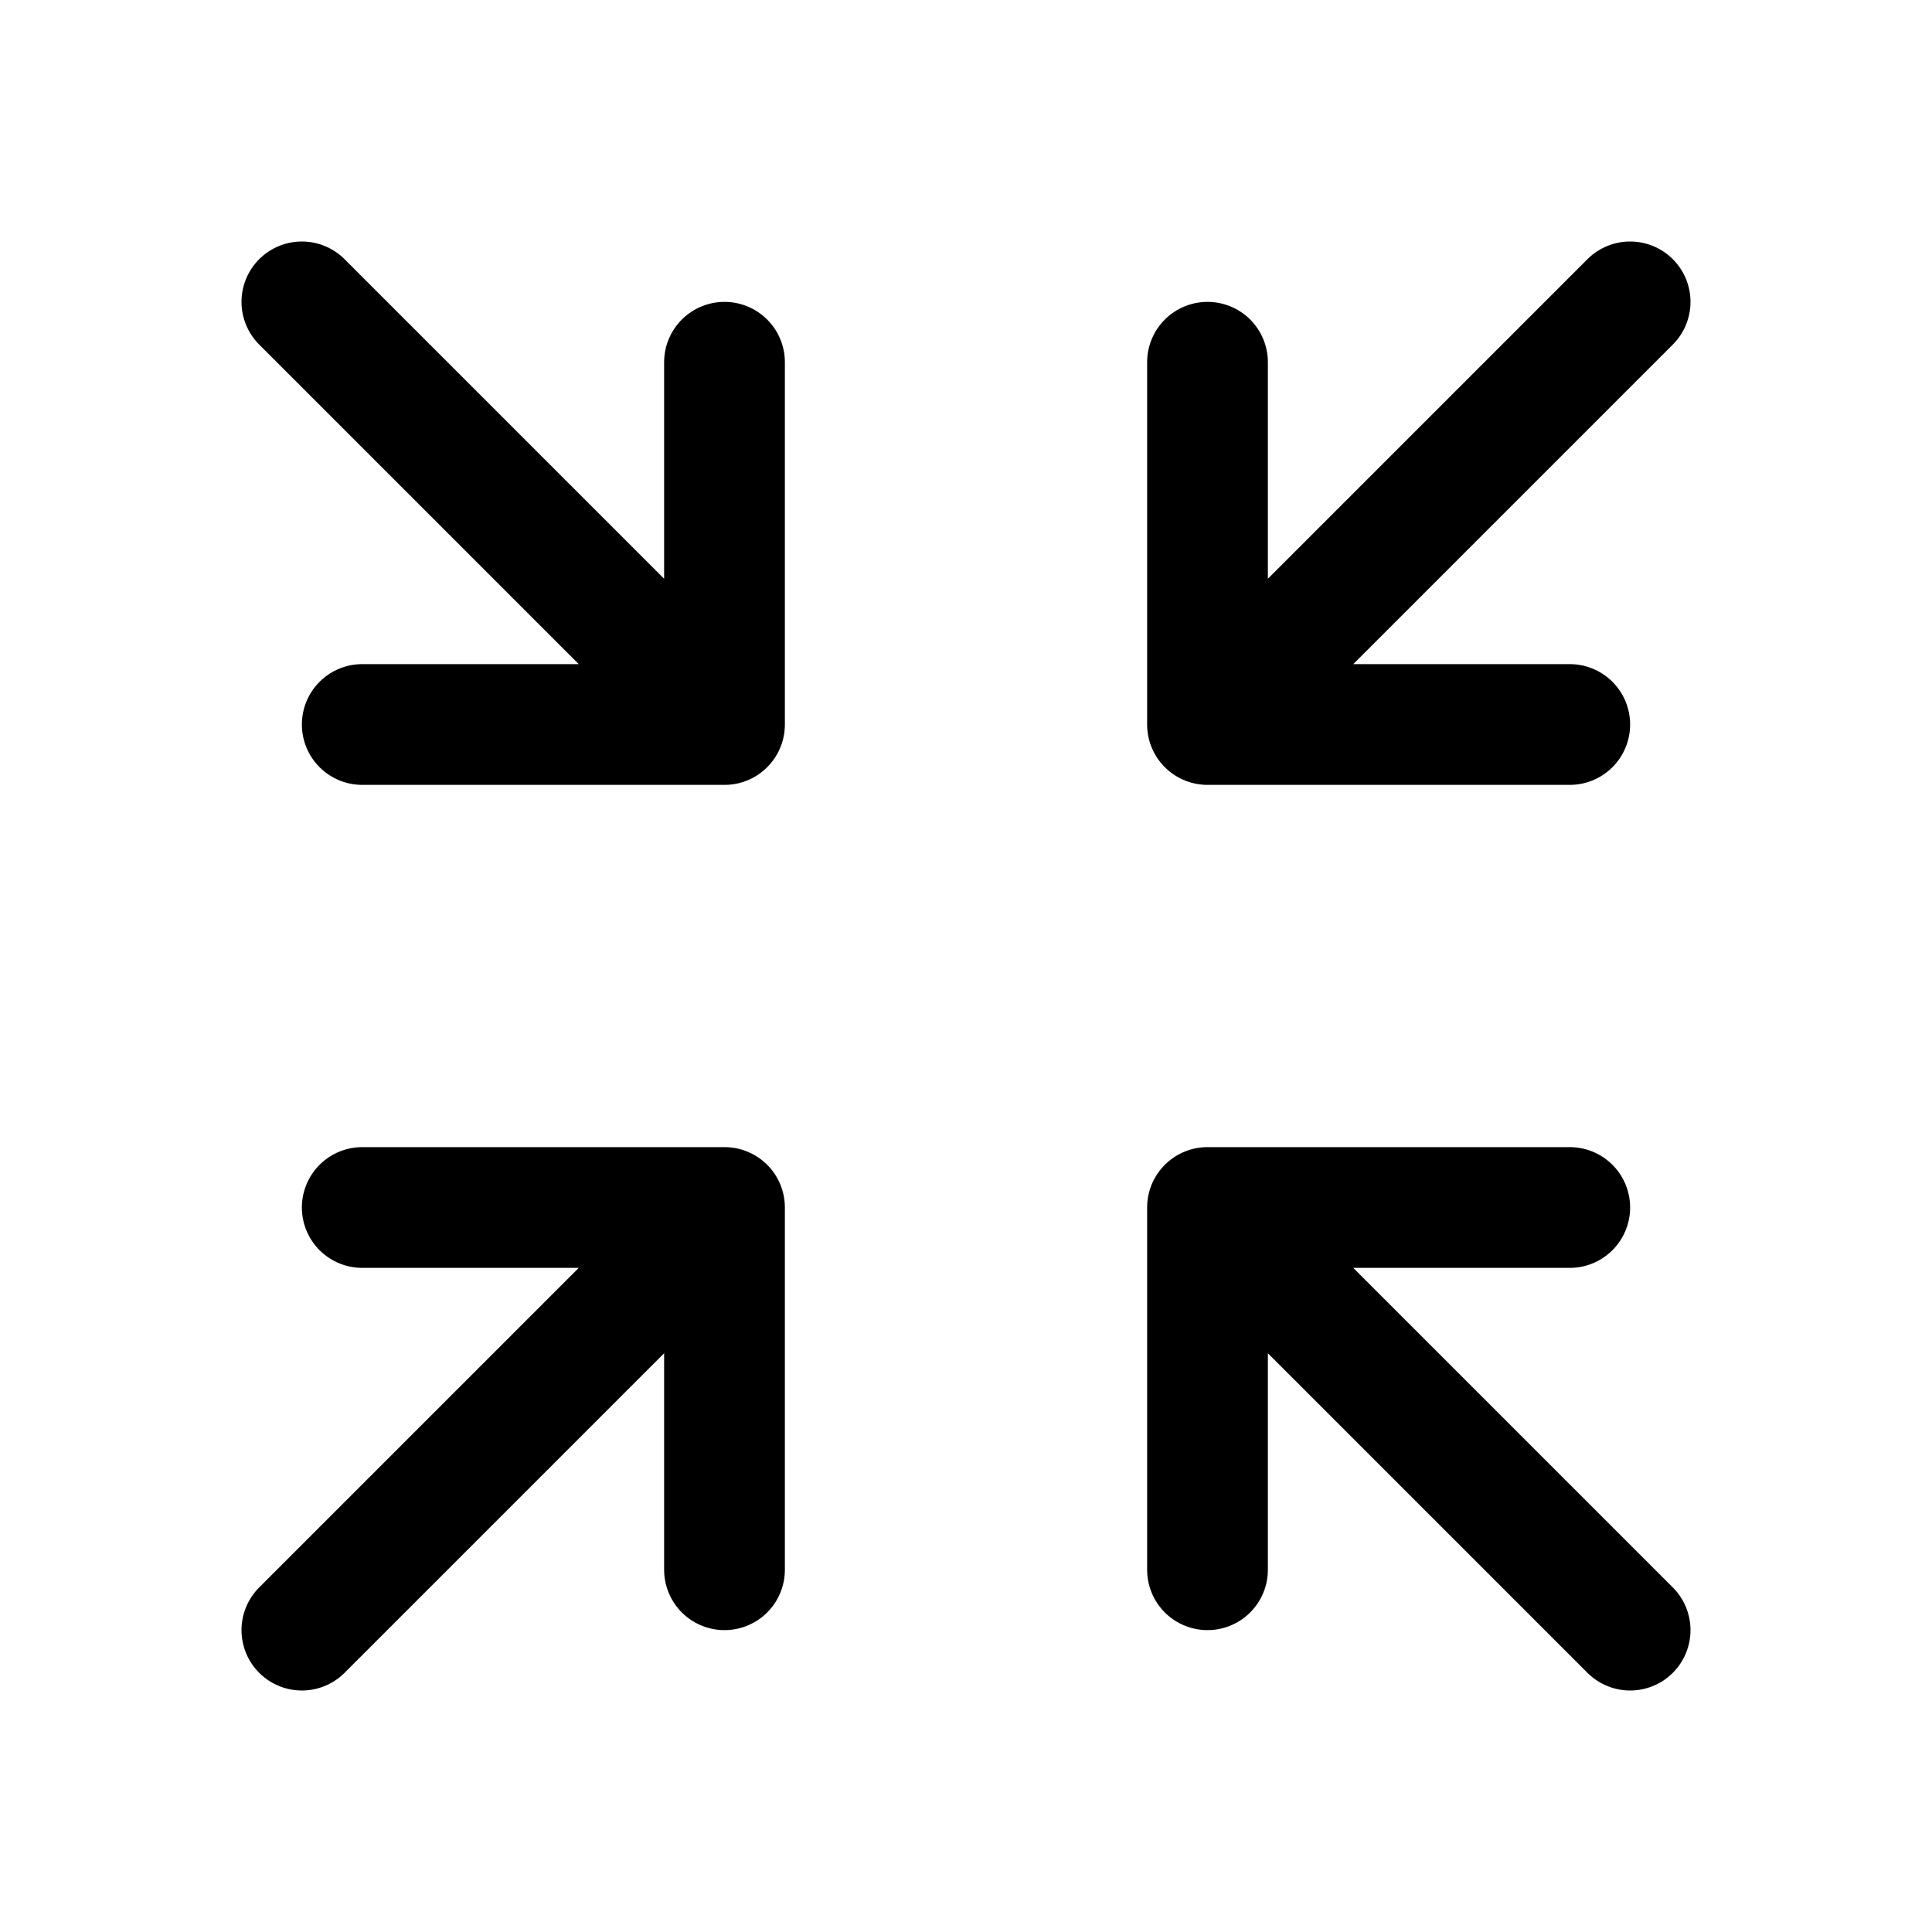
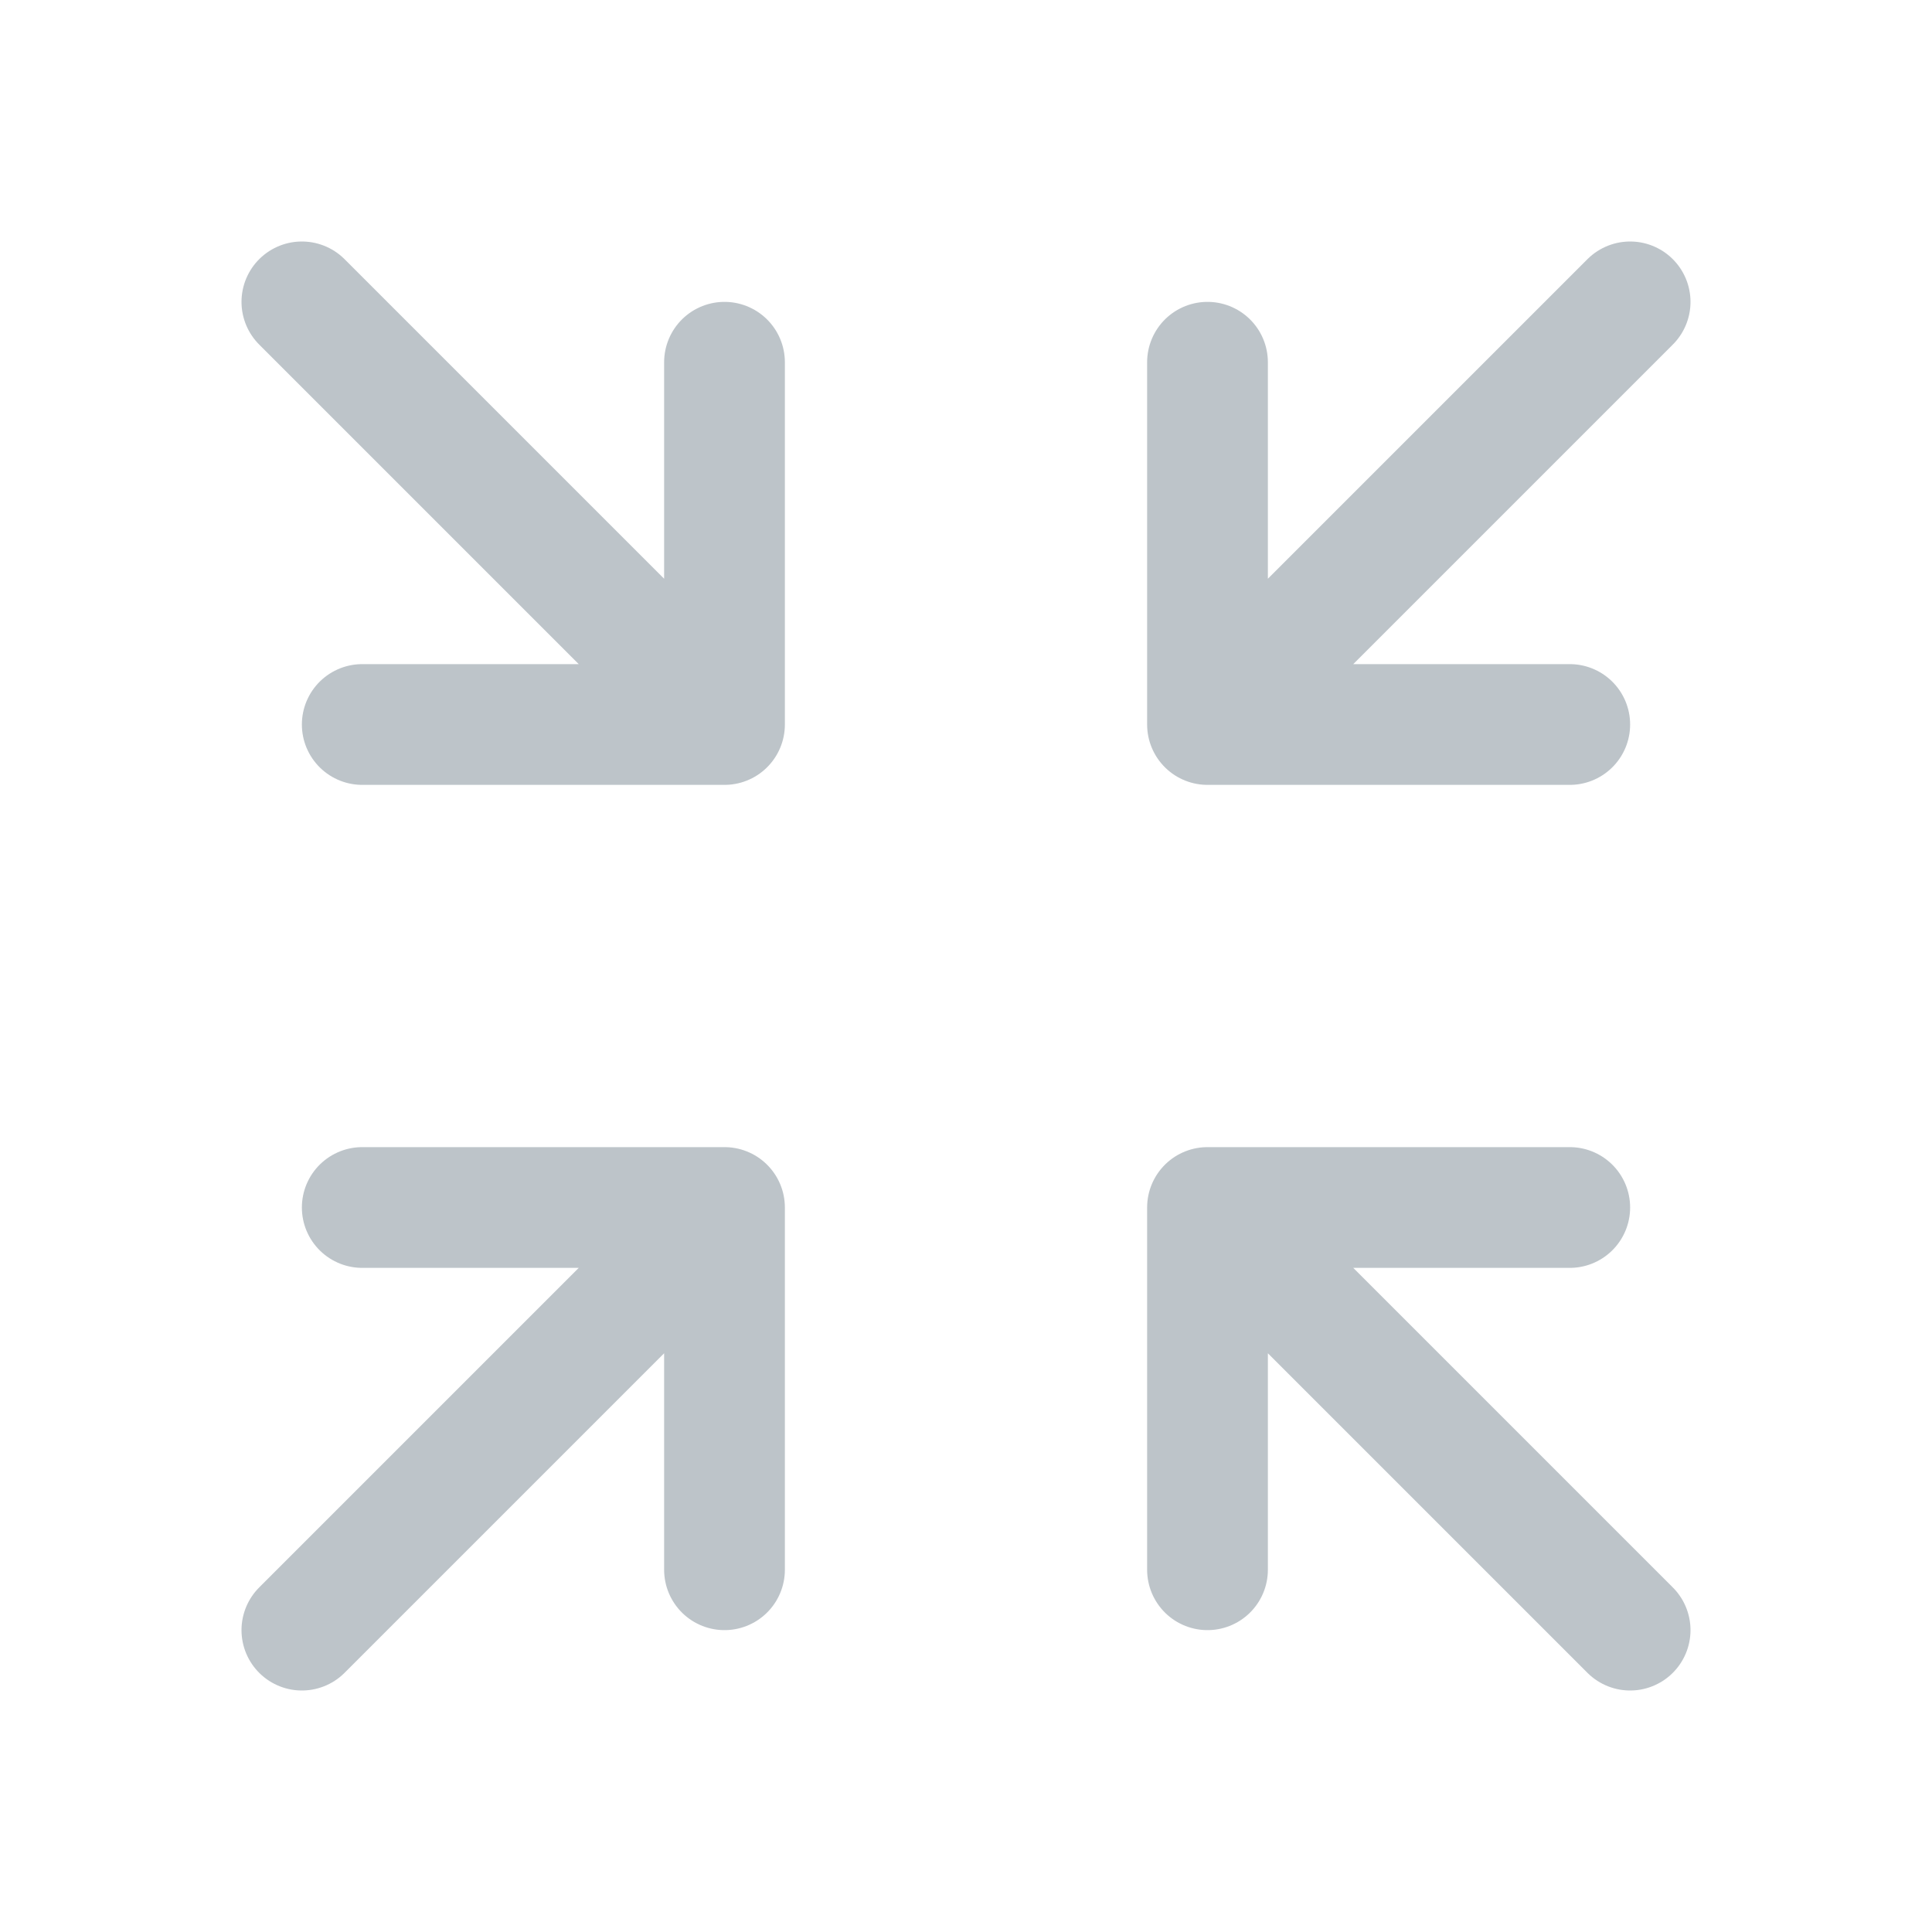
- <svg xmlns="http://www.w3.org/2000/svg" fill="none" viewBox="0 0 24 24" stroke-width="1.5" stroke="currentColor" class="size-6">
+ <svg xmlns="http://www.w3.org/2000/svg" fill="none" viewBox="0 0 24 24" stroke-width="1.5" stroke="#bdc4c9" class="size-6">
  <path stroke-linecap="round" stroke-linejoin="round" d="M9 9V4.5M9 9H4.5M9 9 3.75 3.75M9 15v4.5M9 15H4.5M9 15l-5.25 5.25M15 9h4.5M15 9V4.5M15 9l5.25-5.25M15 15h4.5M15 15v4.5m0-4.5 5.25 5.25" />
</svg>
